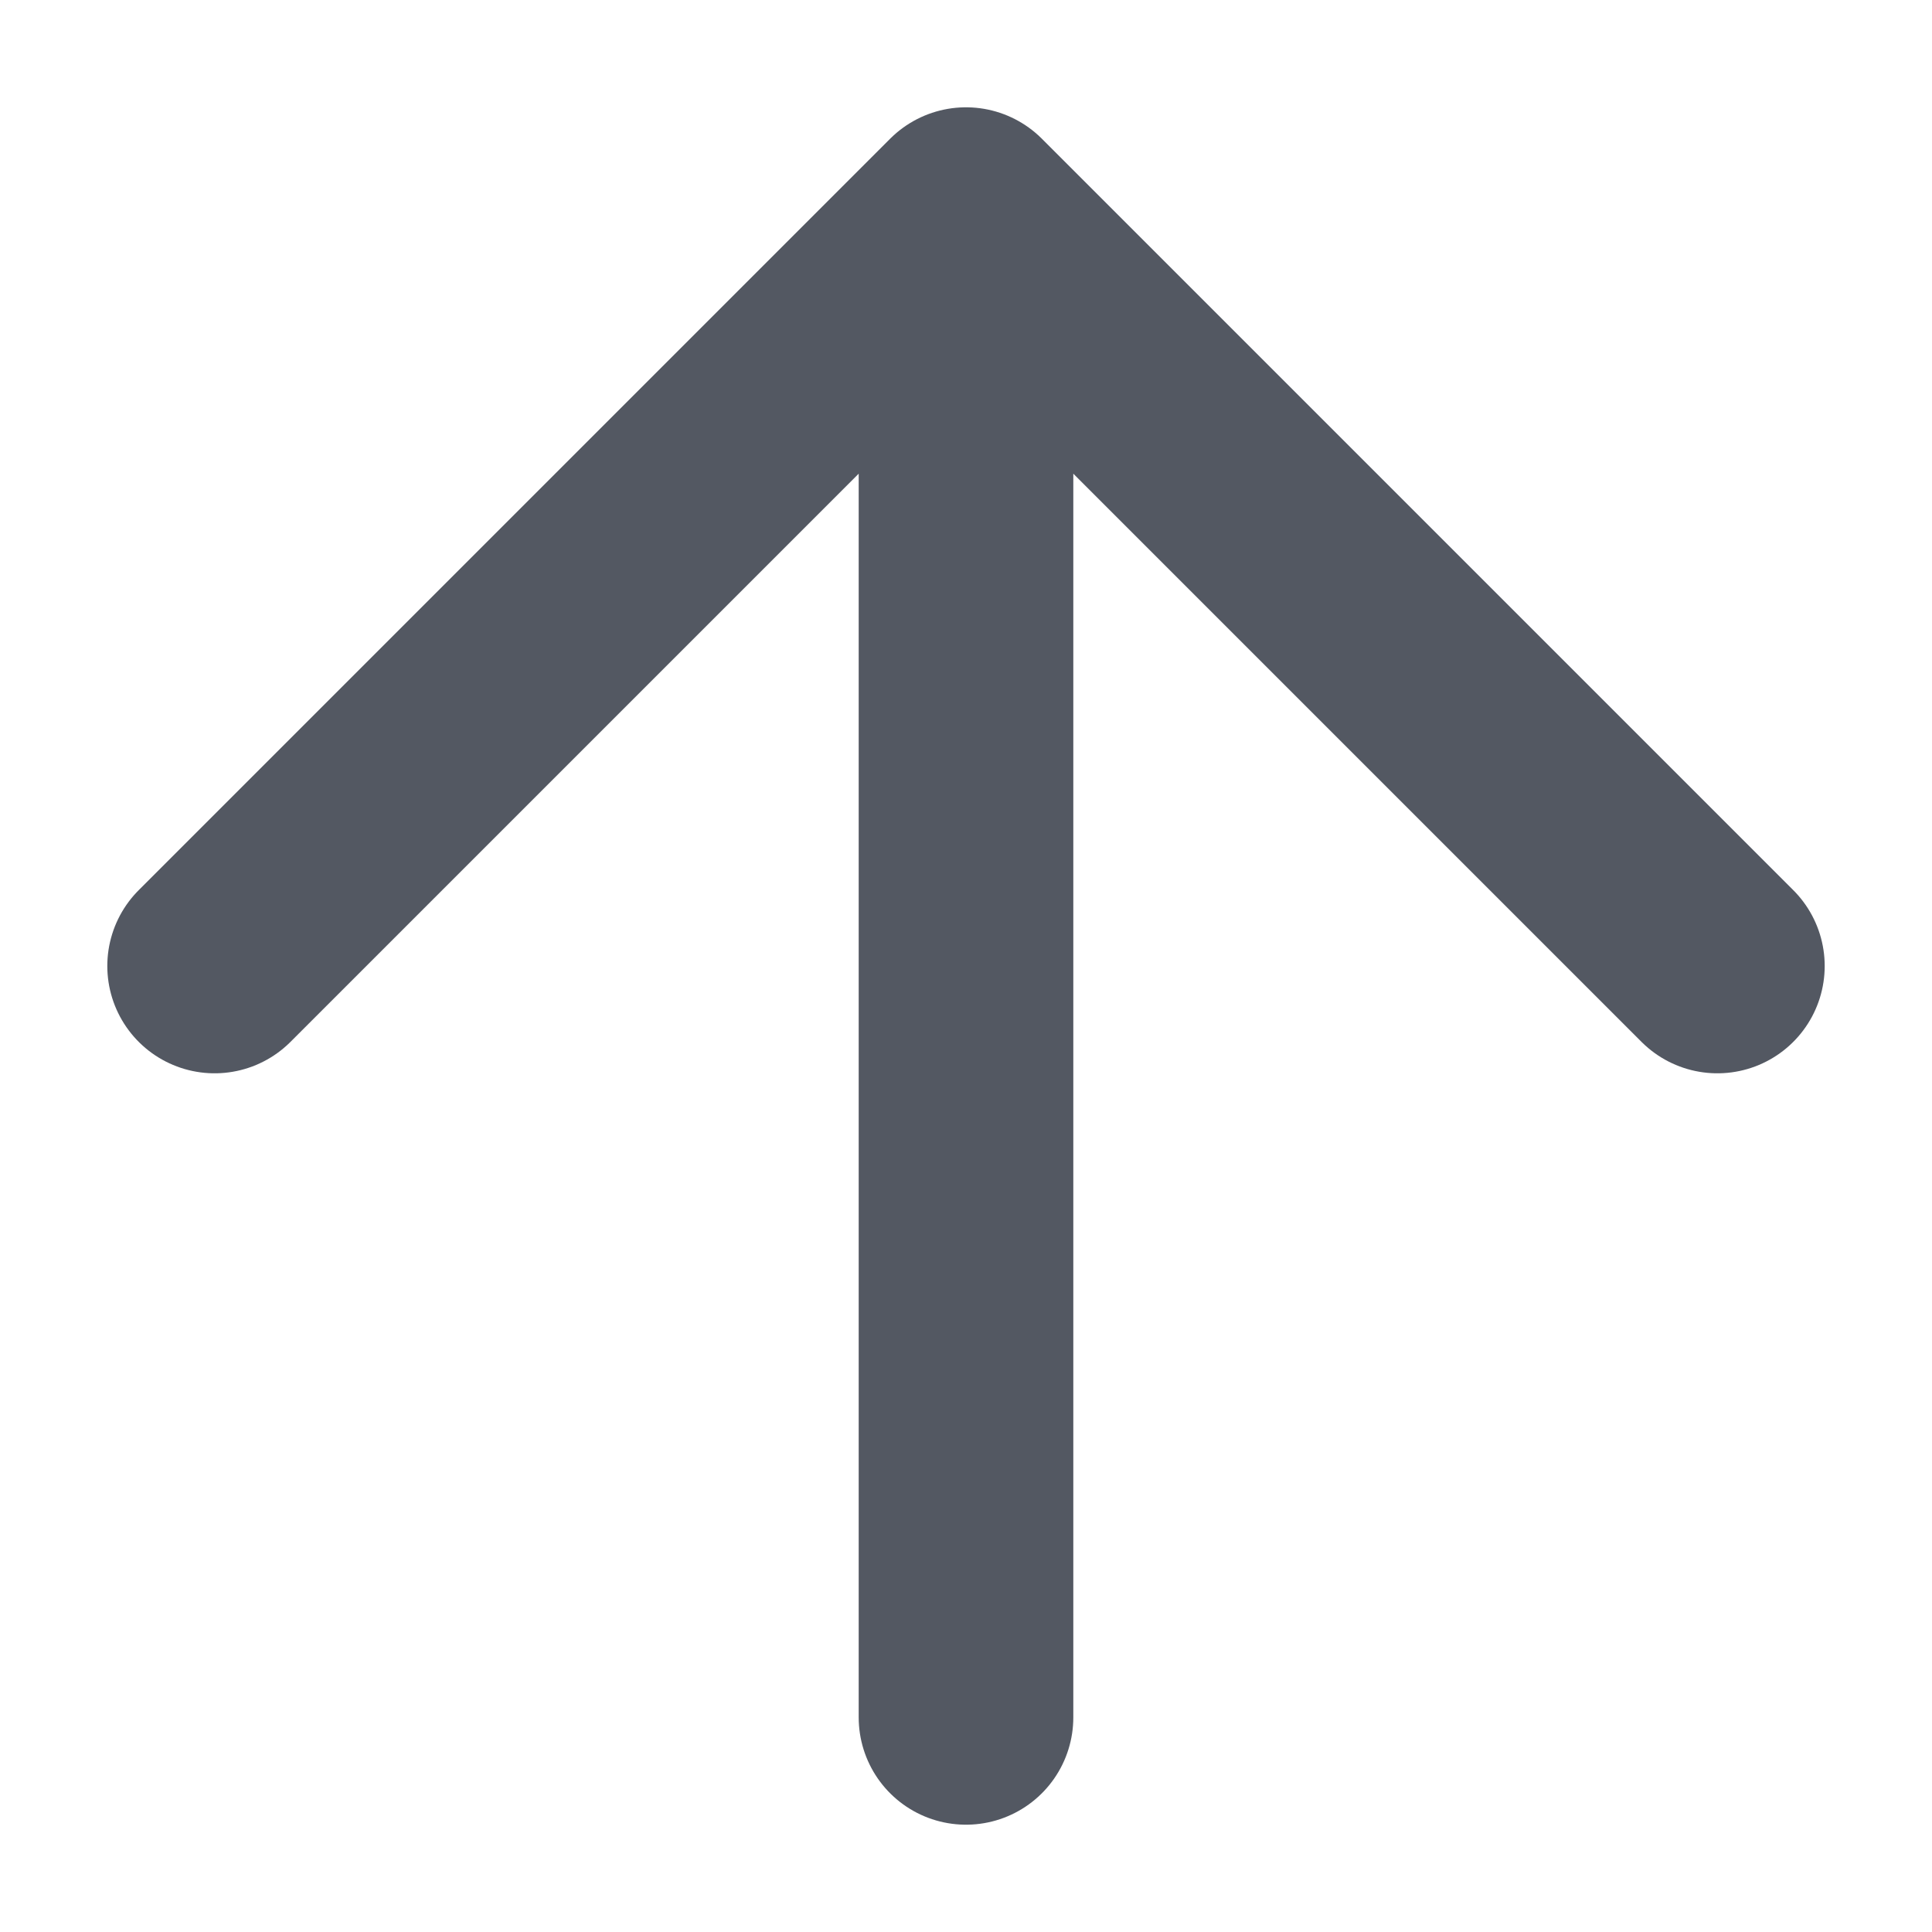
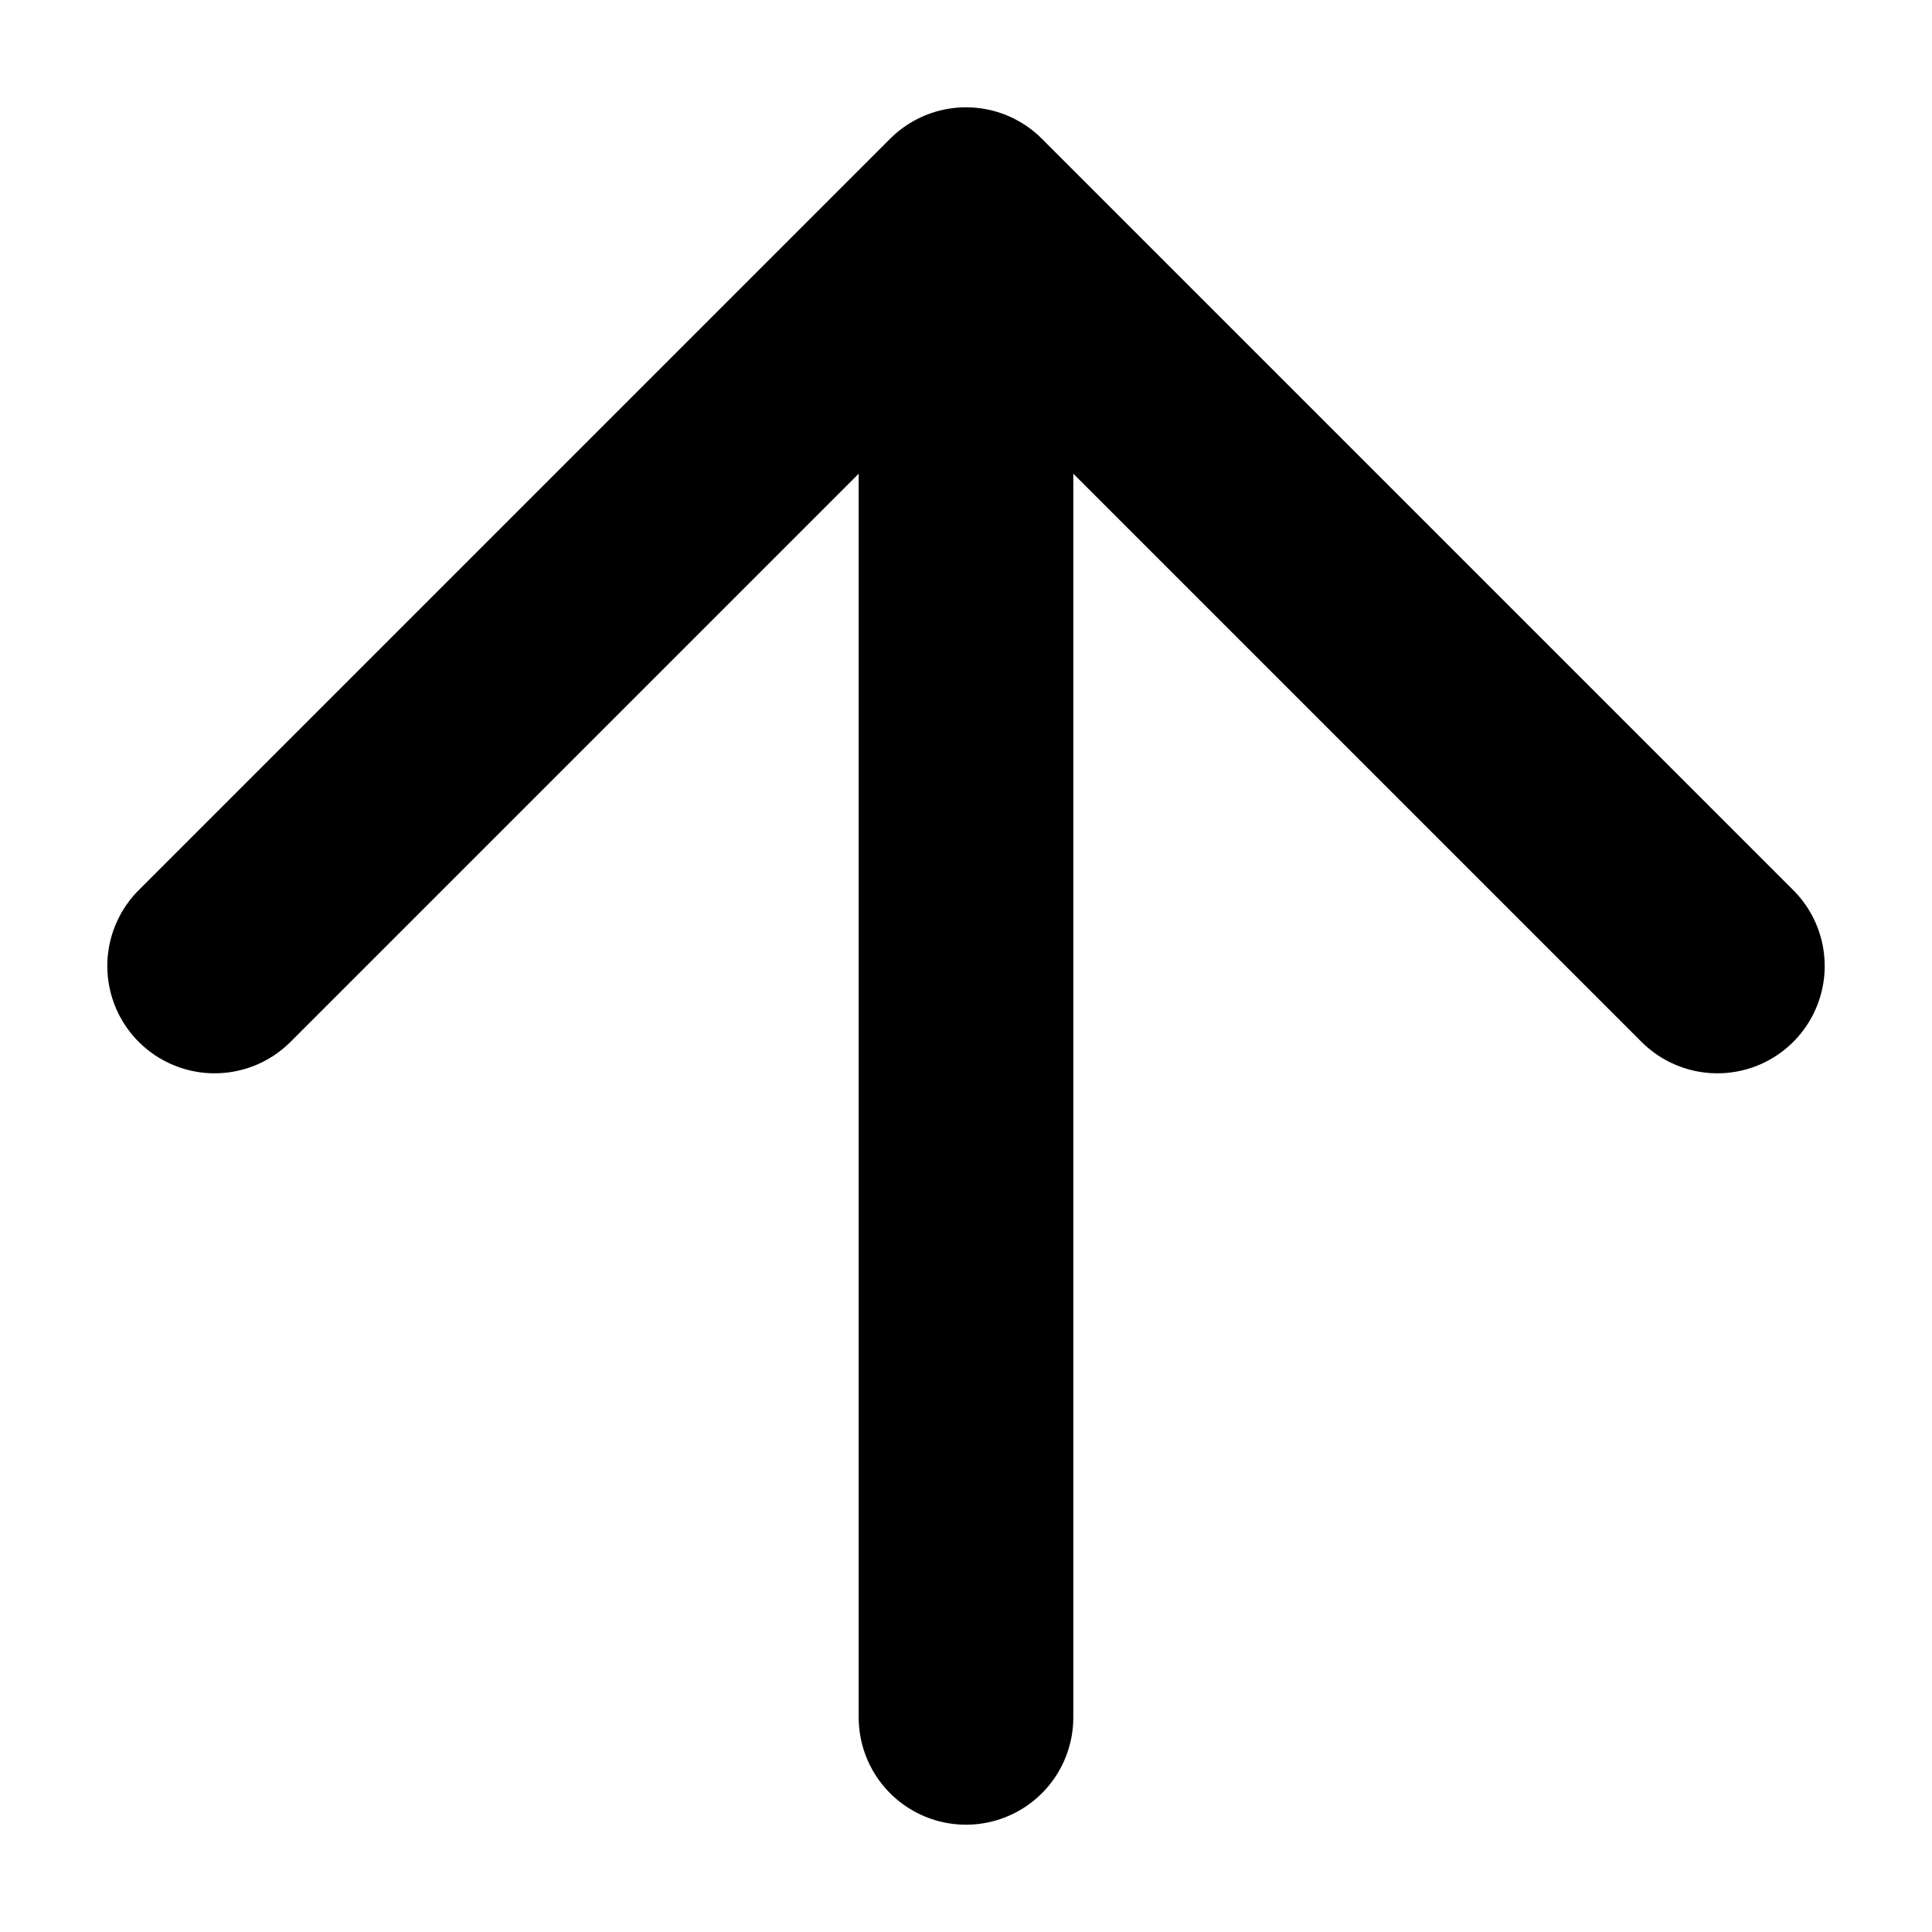
<svg xmlns="http://www.w3.org/2000/svg" width="12" height="12" viewBox="0 0 12 12" fill="none">
-   <path d="M6 10.667V1.333M6 1.333L1.333 6M6 1.333L10.667 6" stroke="#535862" stroke-width="1.333" stroke-linecap="round" stroke-linejoin="round" />
+   <path d="M6 10.667V1.333M6 1.333L1.333 6M6 1.333L10.667 6" stroke="currentColor" stroke-width="1.333" stroke-linecap="round" stroke-linejoin="round" />
</svg>
